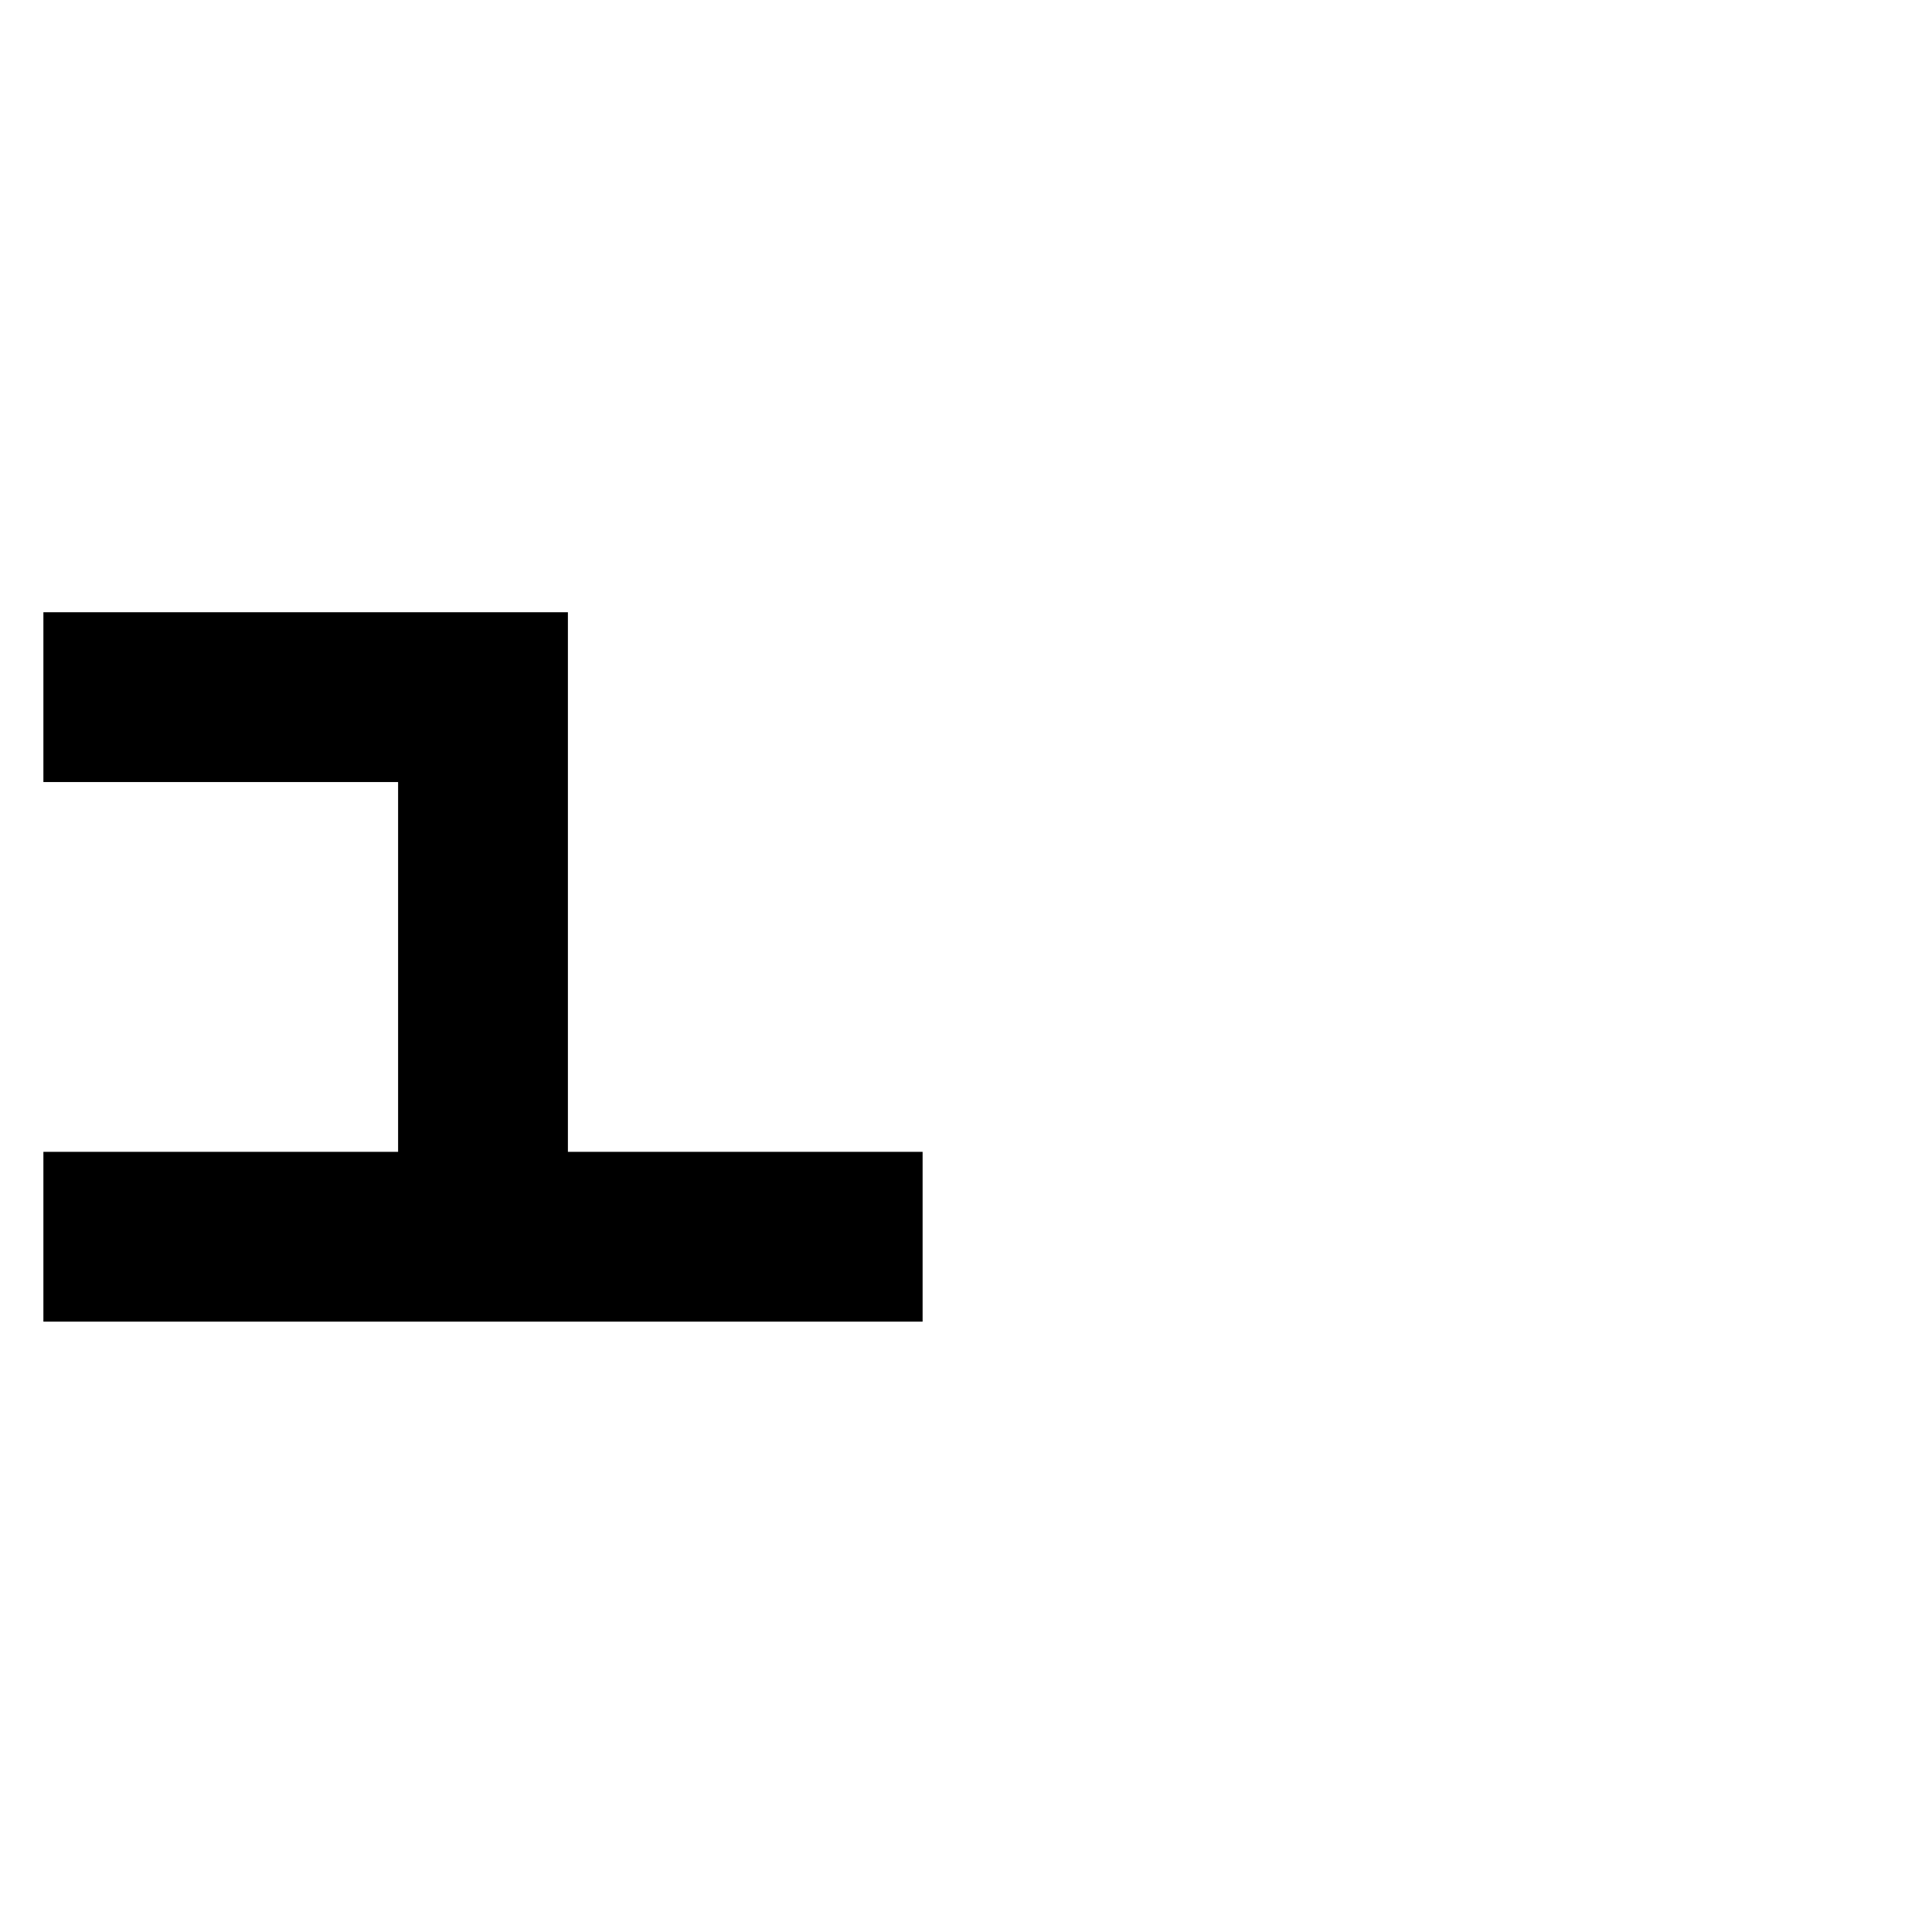
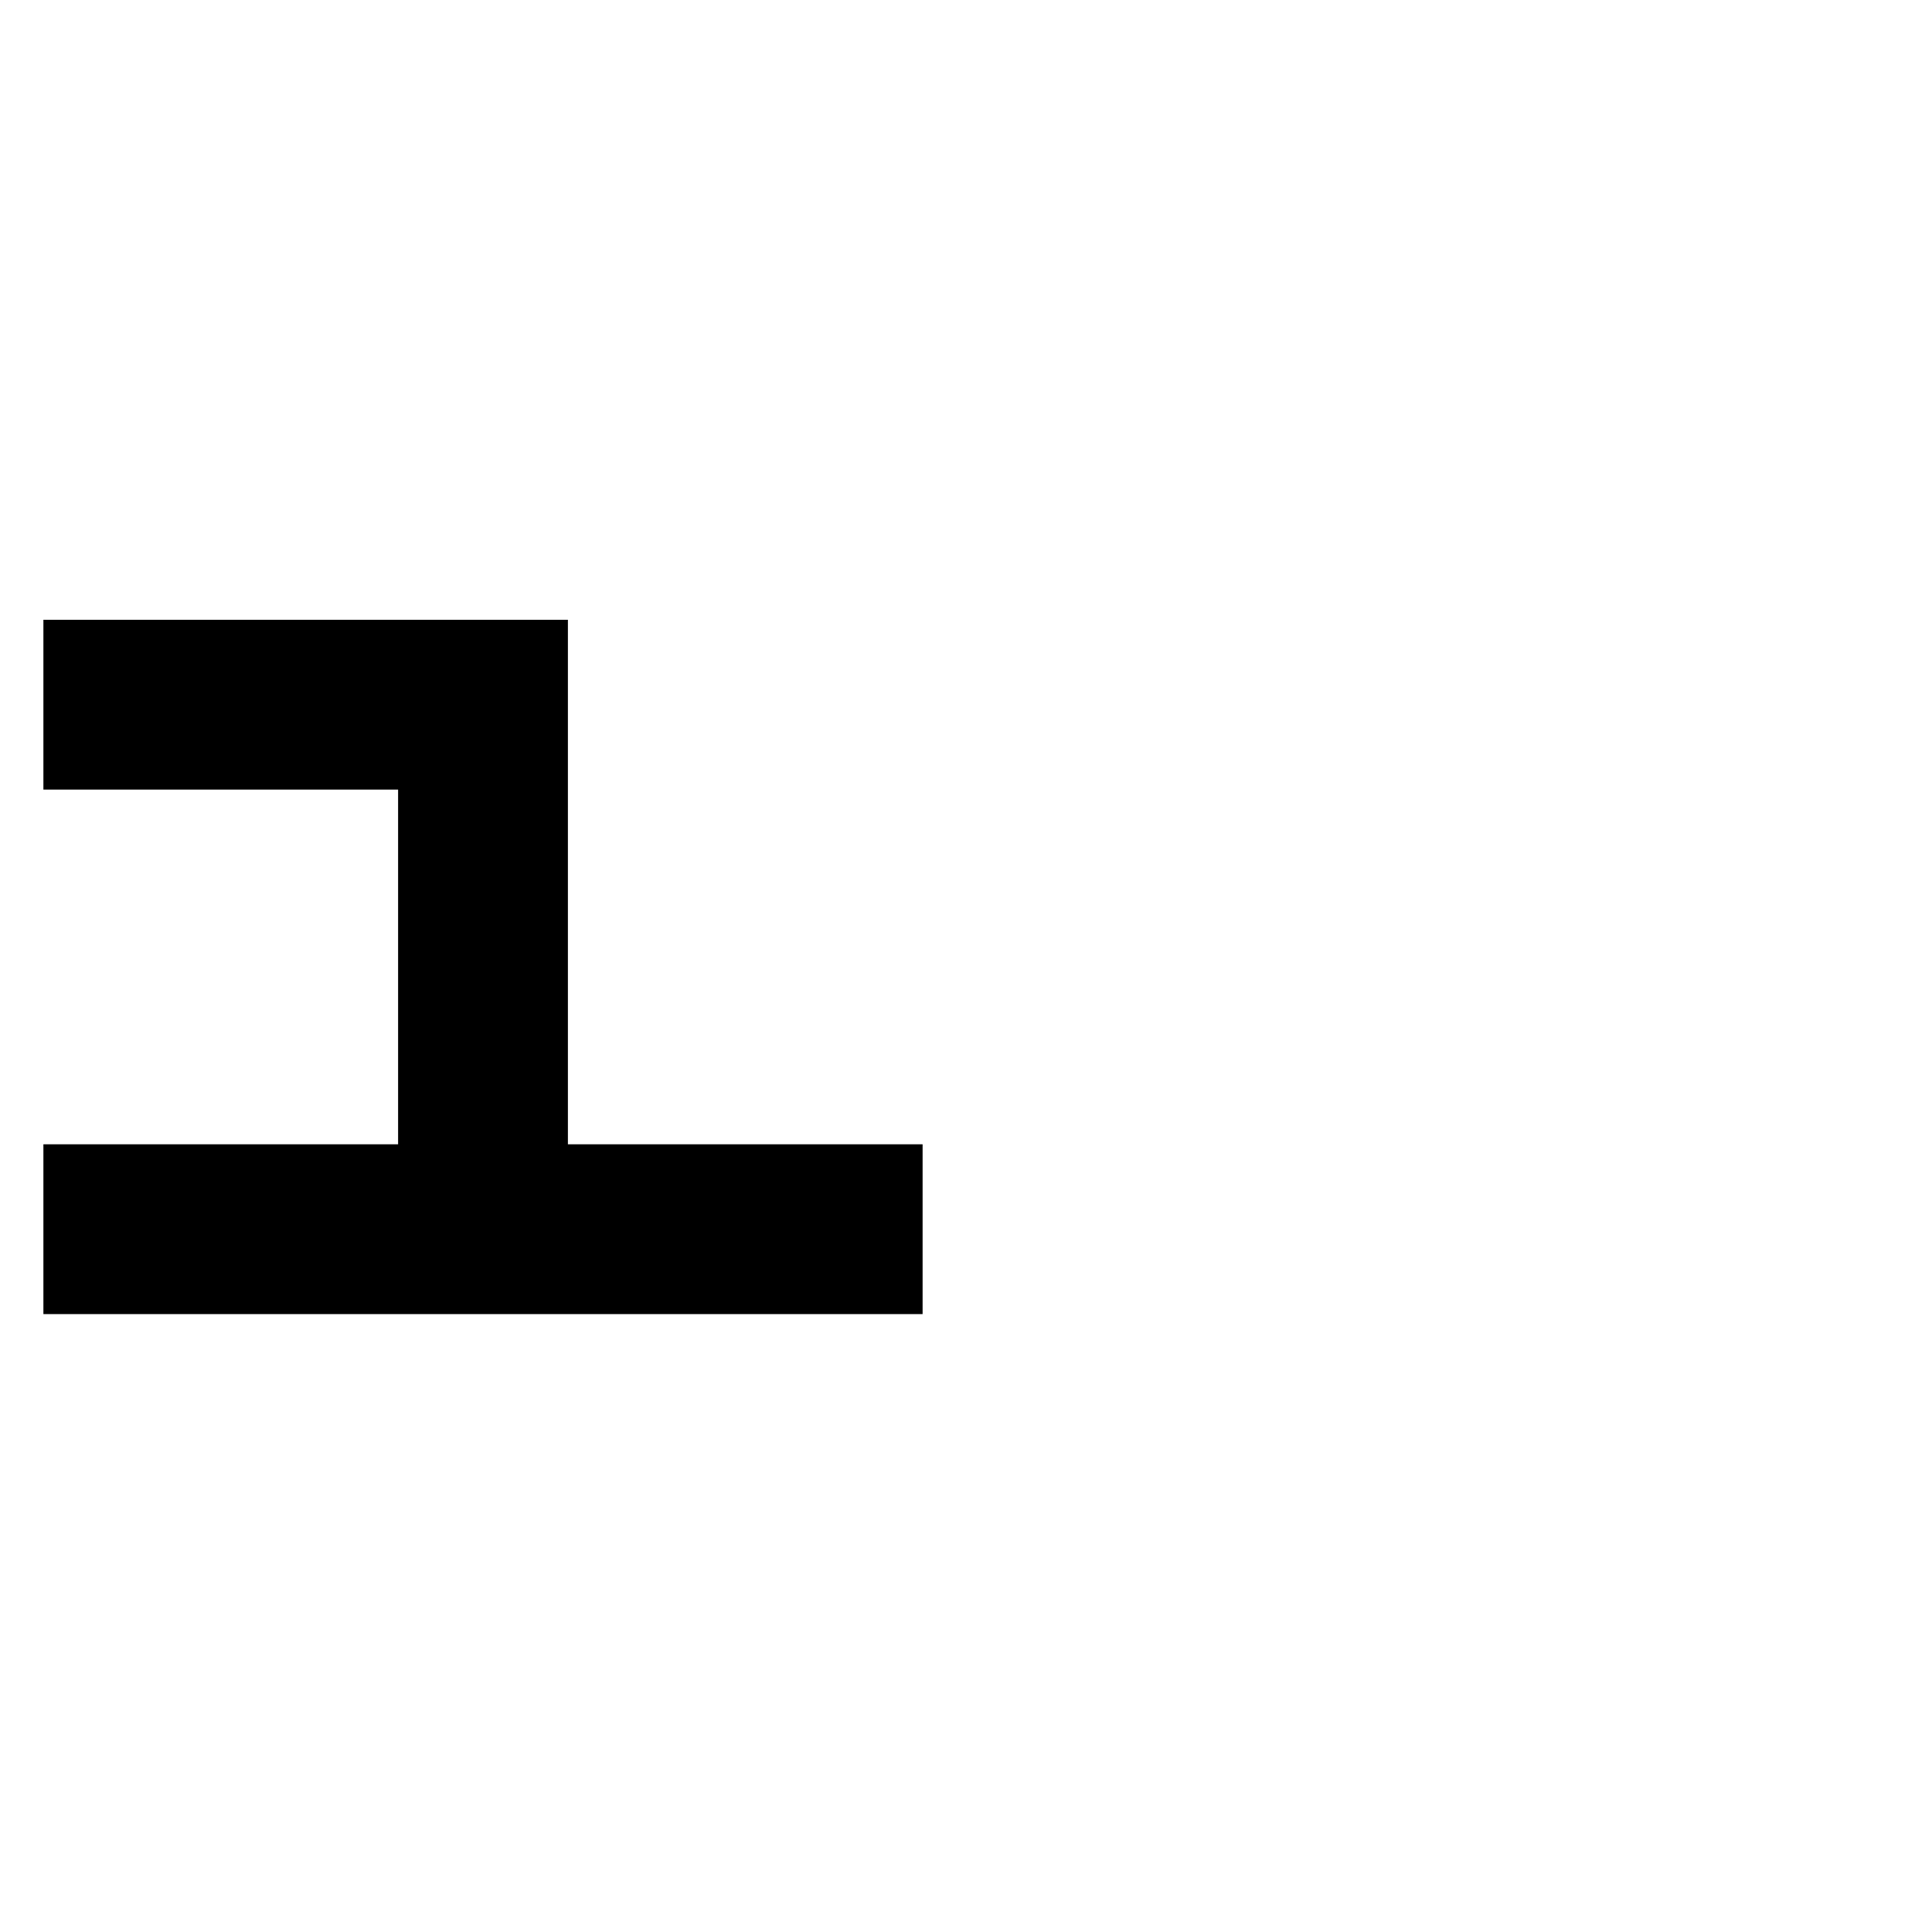
<svg xmlns="http://www.w3.org/2000/svg" width="2048" height="2048">
-   <path id="rect1" fill="#000000" stroke="none" d="M 422 649 L 46 649 L 46 829 L 422 829 L 422 1221 L 46 1221 L 46 1401 L 978 1401 L 978 1221 L 602 1221 L 602 649 Z" />
+   <path id="rect1" fill="#000000" stroke="none" d="M 422 657 L 46 657 L 46 837 L 422 837 L 422 1213 L 46 1213 L 46 1393 L 978 1393 L 978 1213 L 602 1213 L 602 657 Z" />
</svg>
